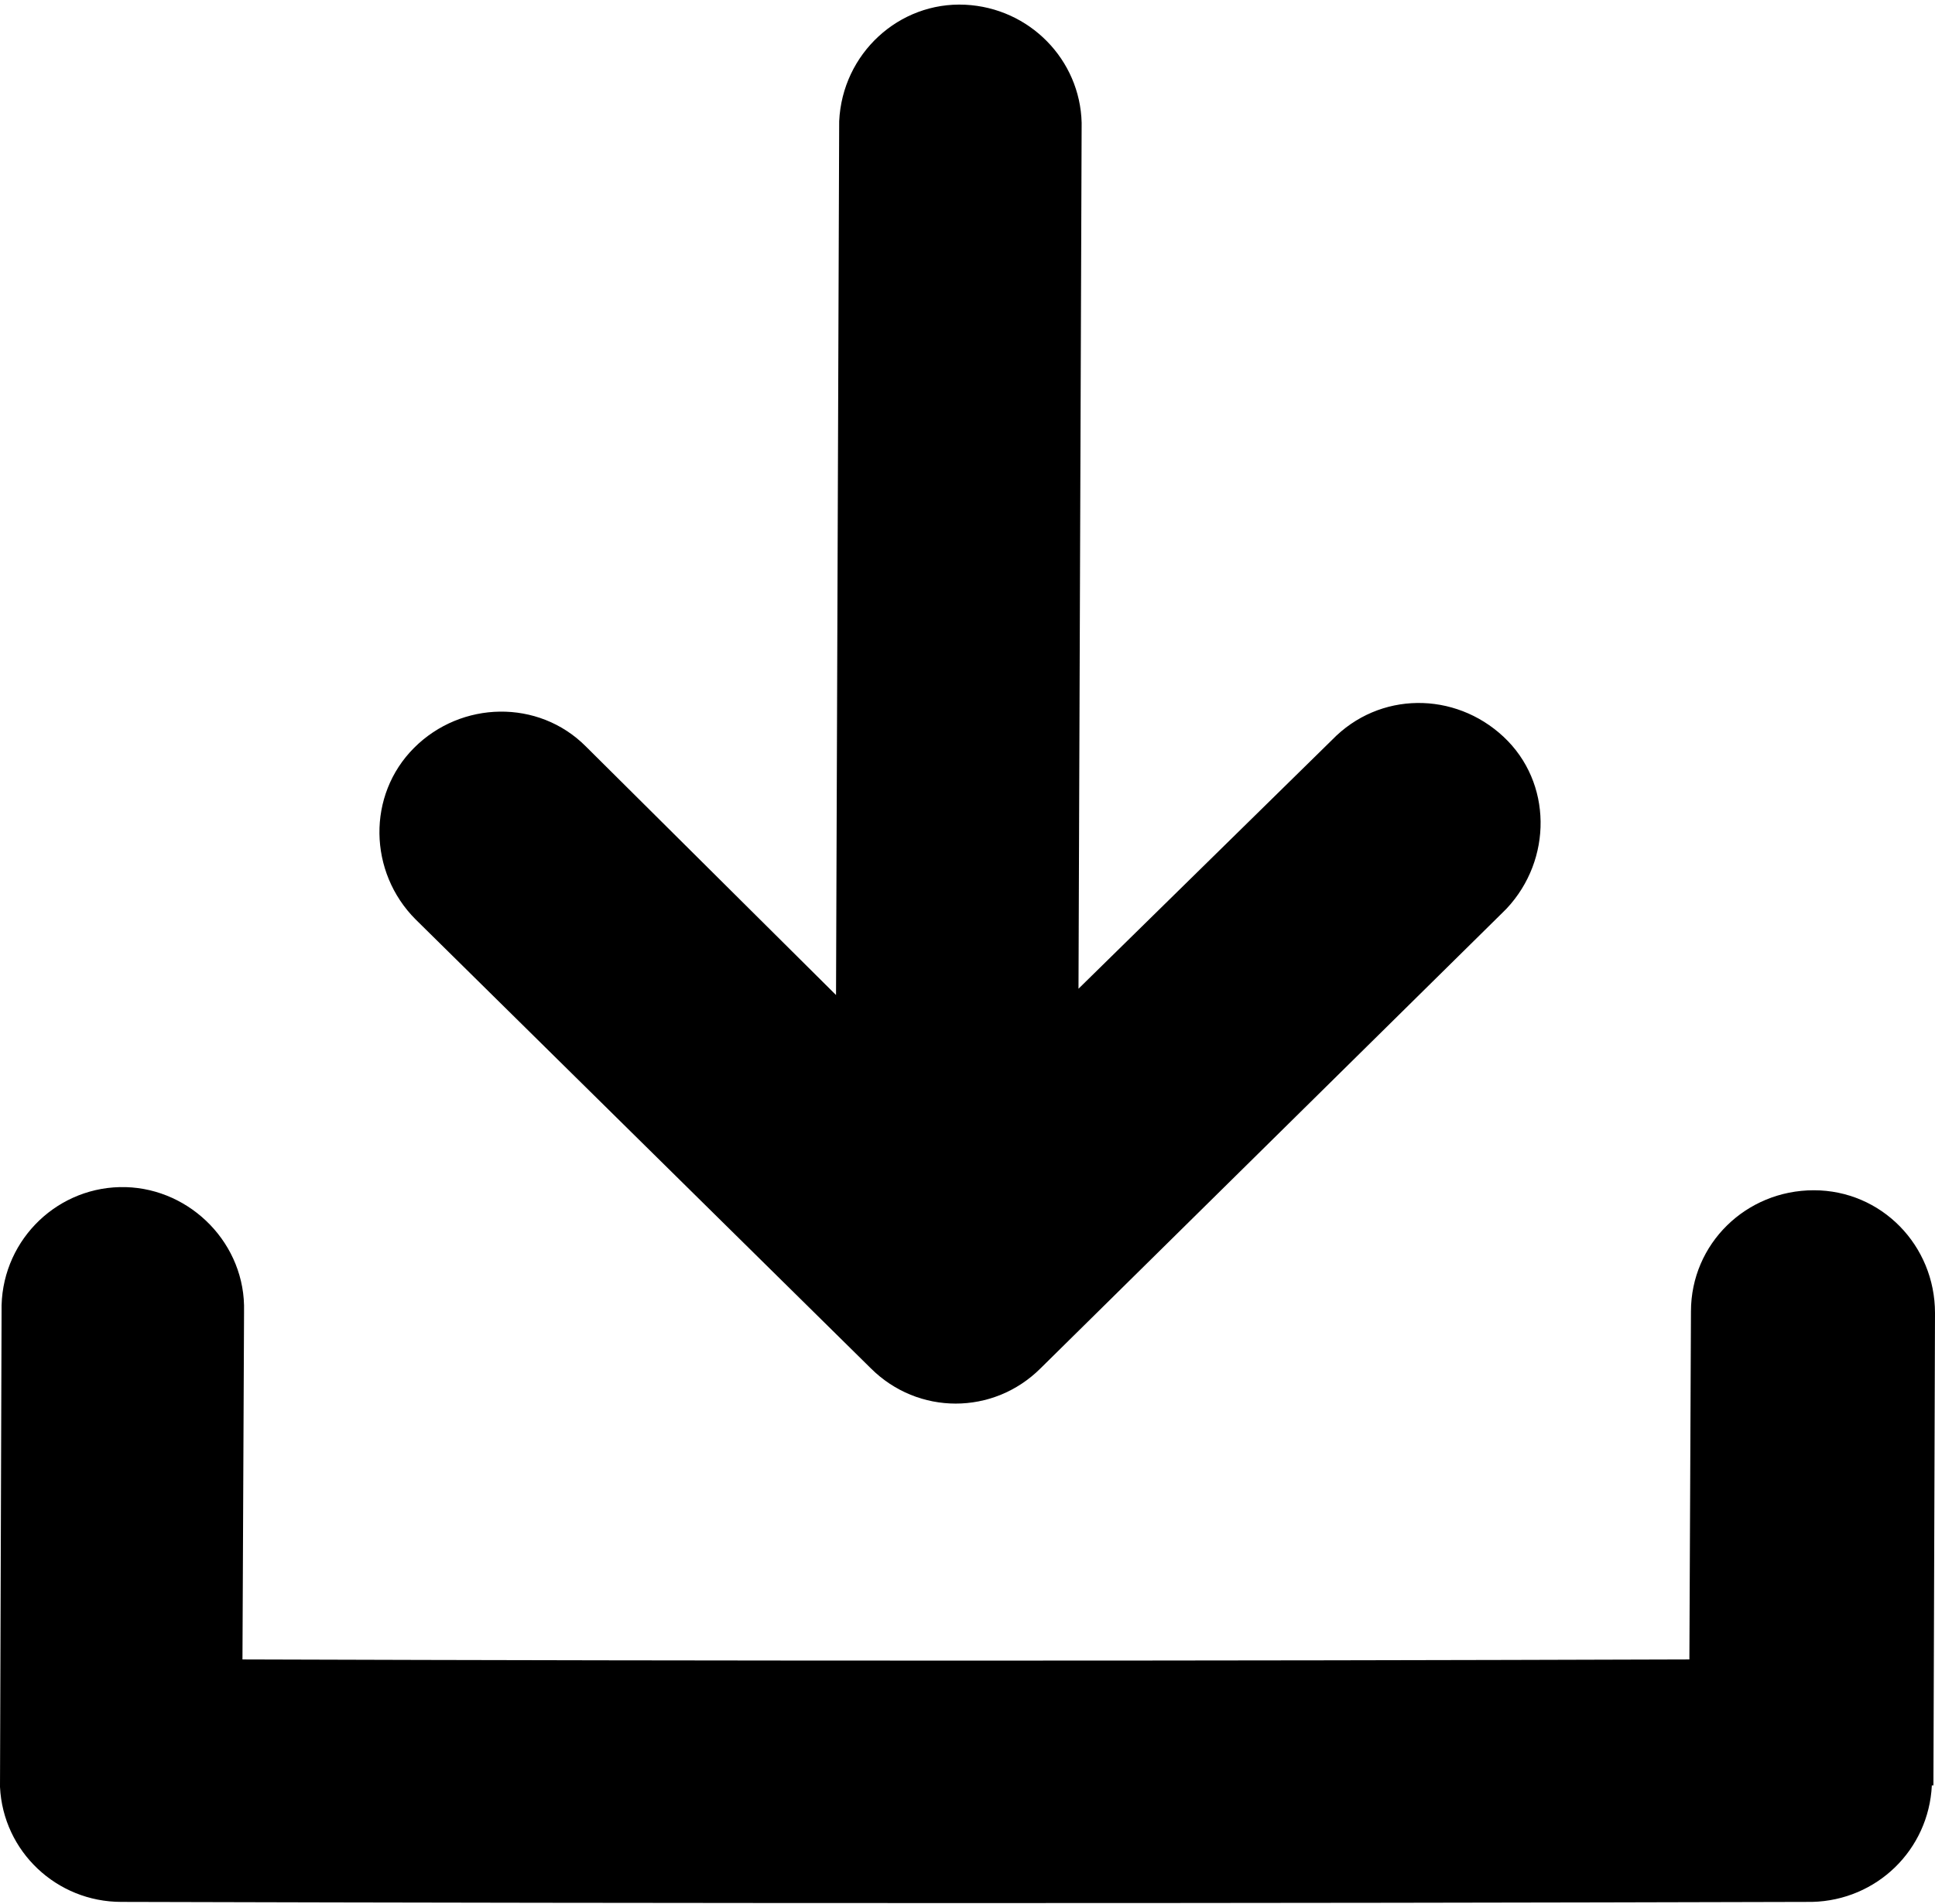
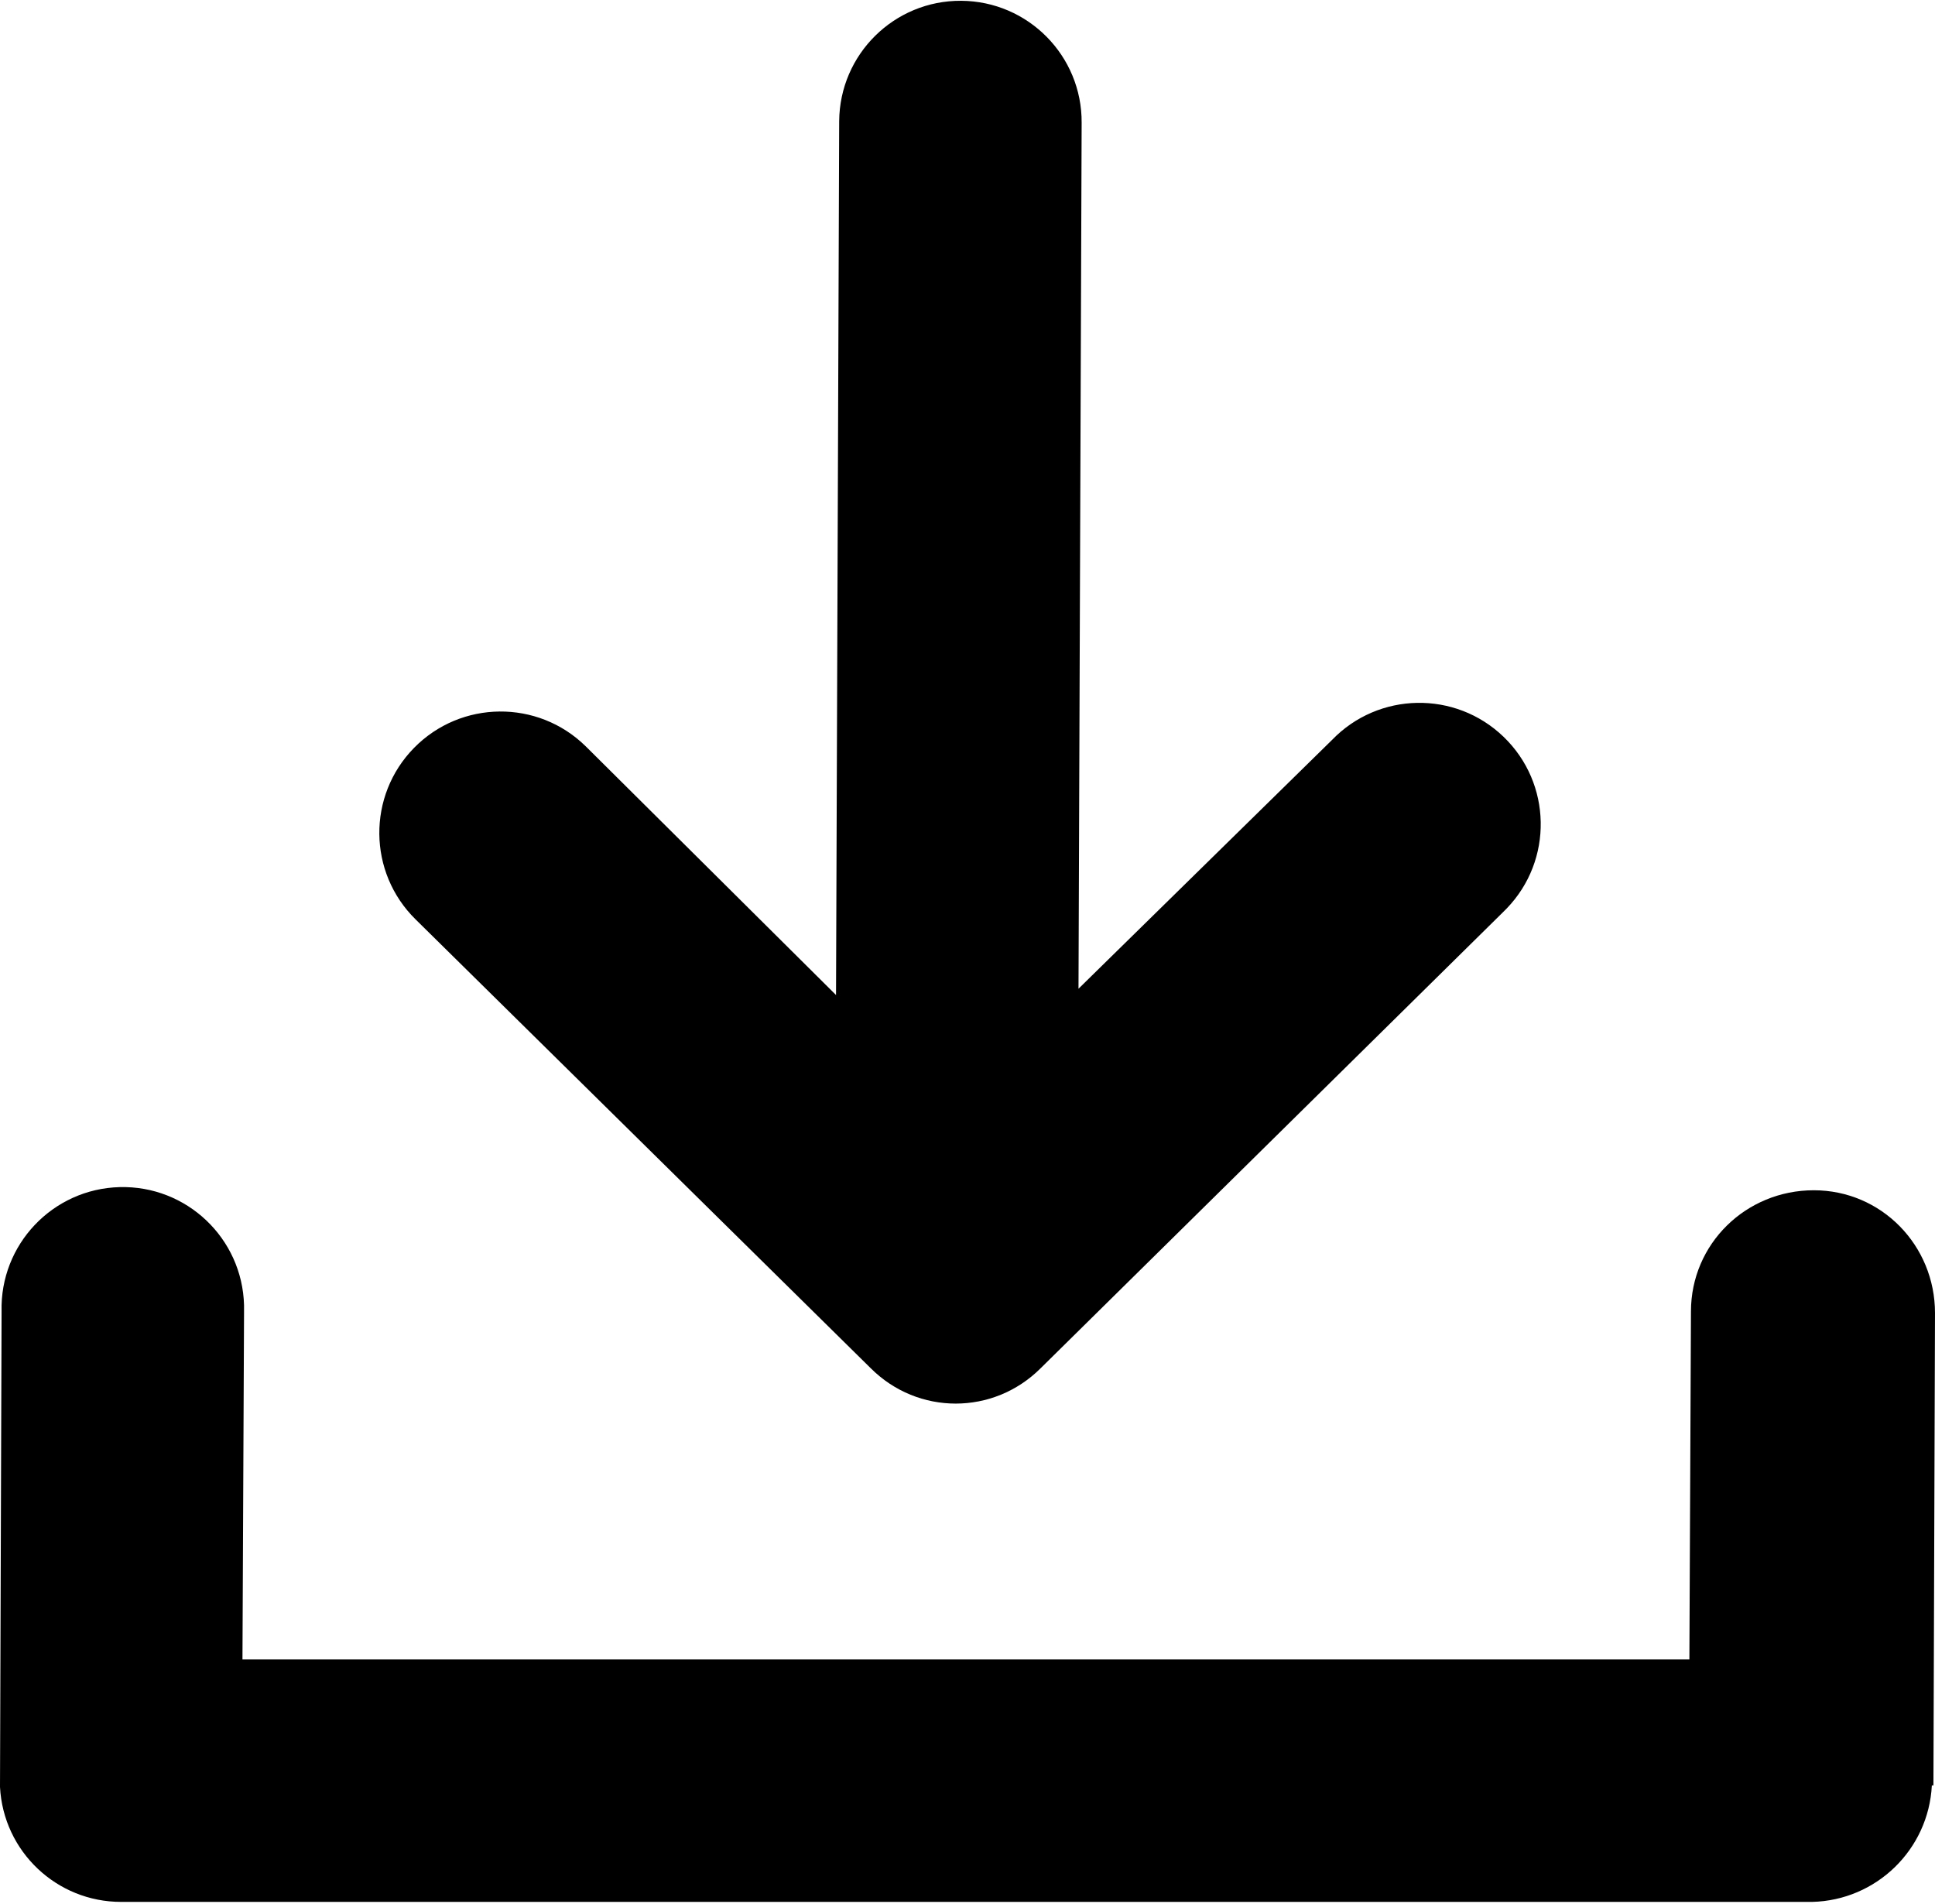
- <svg xmlns="http://www.w3.org/2000/svg" version="1.1" id="Layer_1" x="0px" y="0px" viewBox="0 0 122.9 120.9" style="enable-background:new 0 0 122.9 120.9;" xml:space="preserve">
-   <path d="M84.6,47c3-3.1,7.8-3.1,10.9-0.2s3.1,7.8,0.2,10.9c-0.1,0.1-0.2,0.2-0.3,0.3L66.1,86.9c-3,3-7.8,3-10.8,0L26.4,58.4  c-3-3-3.1-7.9-0.1-10.9s7.9-3.1,10.9-0.1l15.9,15.8l0.2-55.5c0.2-4.3,3.8-7.6,8-7.4c4.1,0.2,7.3,3.5,7.4,7.5l-0.2,55L84.6,47z   M0,113.5l0.1-30.2C0,79,3.4,75.5,7.6,75.4s7.8,3.3,7.9,7.5c0,0.2,0,0.4,0,0.5l-0.1,22c30.7,0.1,61.3,0.1,91.9,0l0.1-22.1  c0-4.3,3.5-7.7,7.8-7.7s7.7,3.5,7.7,7.8l-0.1,30h-0.1c-0.2,4.1-3.5,7.3-7.6,7.4c-35.8,0.1-71.6,0.1-107.4,0  C3.6,120.8,0.2,117.6,0,113.5z" />
+ <svg xmlns="http://www.w3.org/2000/svg" version="1.1" x="0" y="0" viewBox="0 0 122.9 120.9" xml:space="preserve" enable-background="new 0 0 122.9 120.9">
+   <path d="M84.6 47a7.7 7.7 0 0 1 11.1 10.7l-.3.3-29.3 28.9c-3 3-7.8 3-10.8 0L26.4 58.4a7.7 7.7 0 0 1 10.8-11l15.9 15.8.2-55.5a7.7 7.7 0 0 1 15.4.1l-.2 55L84.6 47zM0 113.5l.1-30.2a7.7 7.7 0 0 1 15.4-.4v.5l-.1 22h91.9l.1-22.1c0-4.3 3.5-7.7 7.8-7.7s7.7 3.5 7.7 7.8l-.1 30h-.1a7.8 7.8 0 0 1-7.6 7.4H7.7a7.7 7.7 0 0 1-7.7-7.3z" />
</svg>
